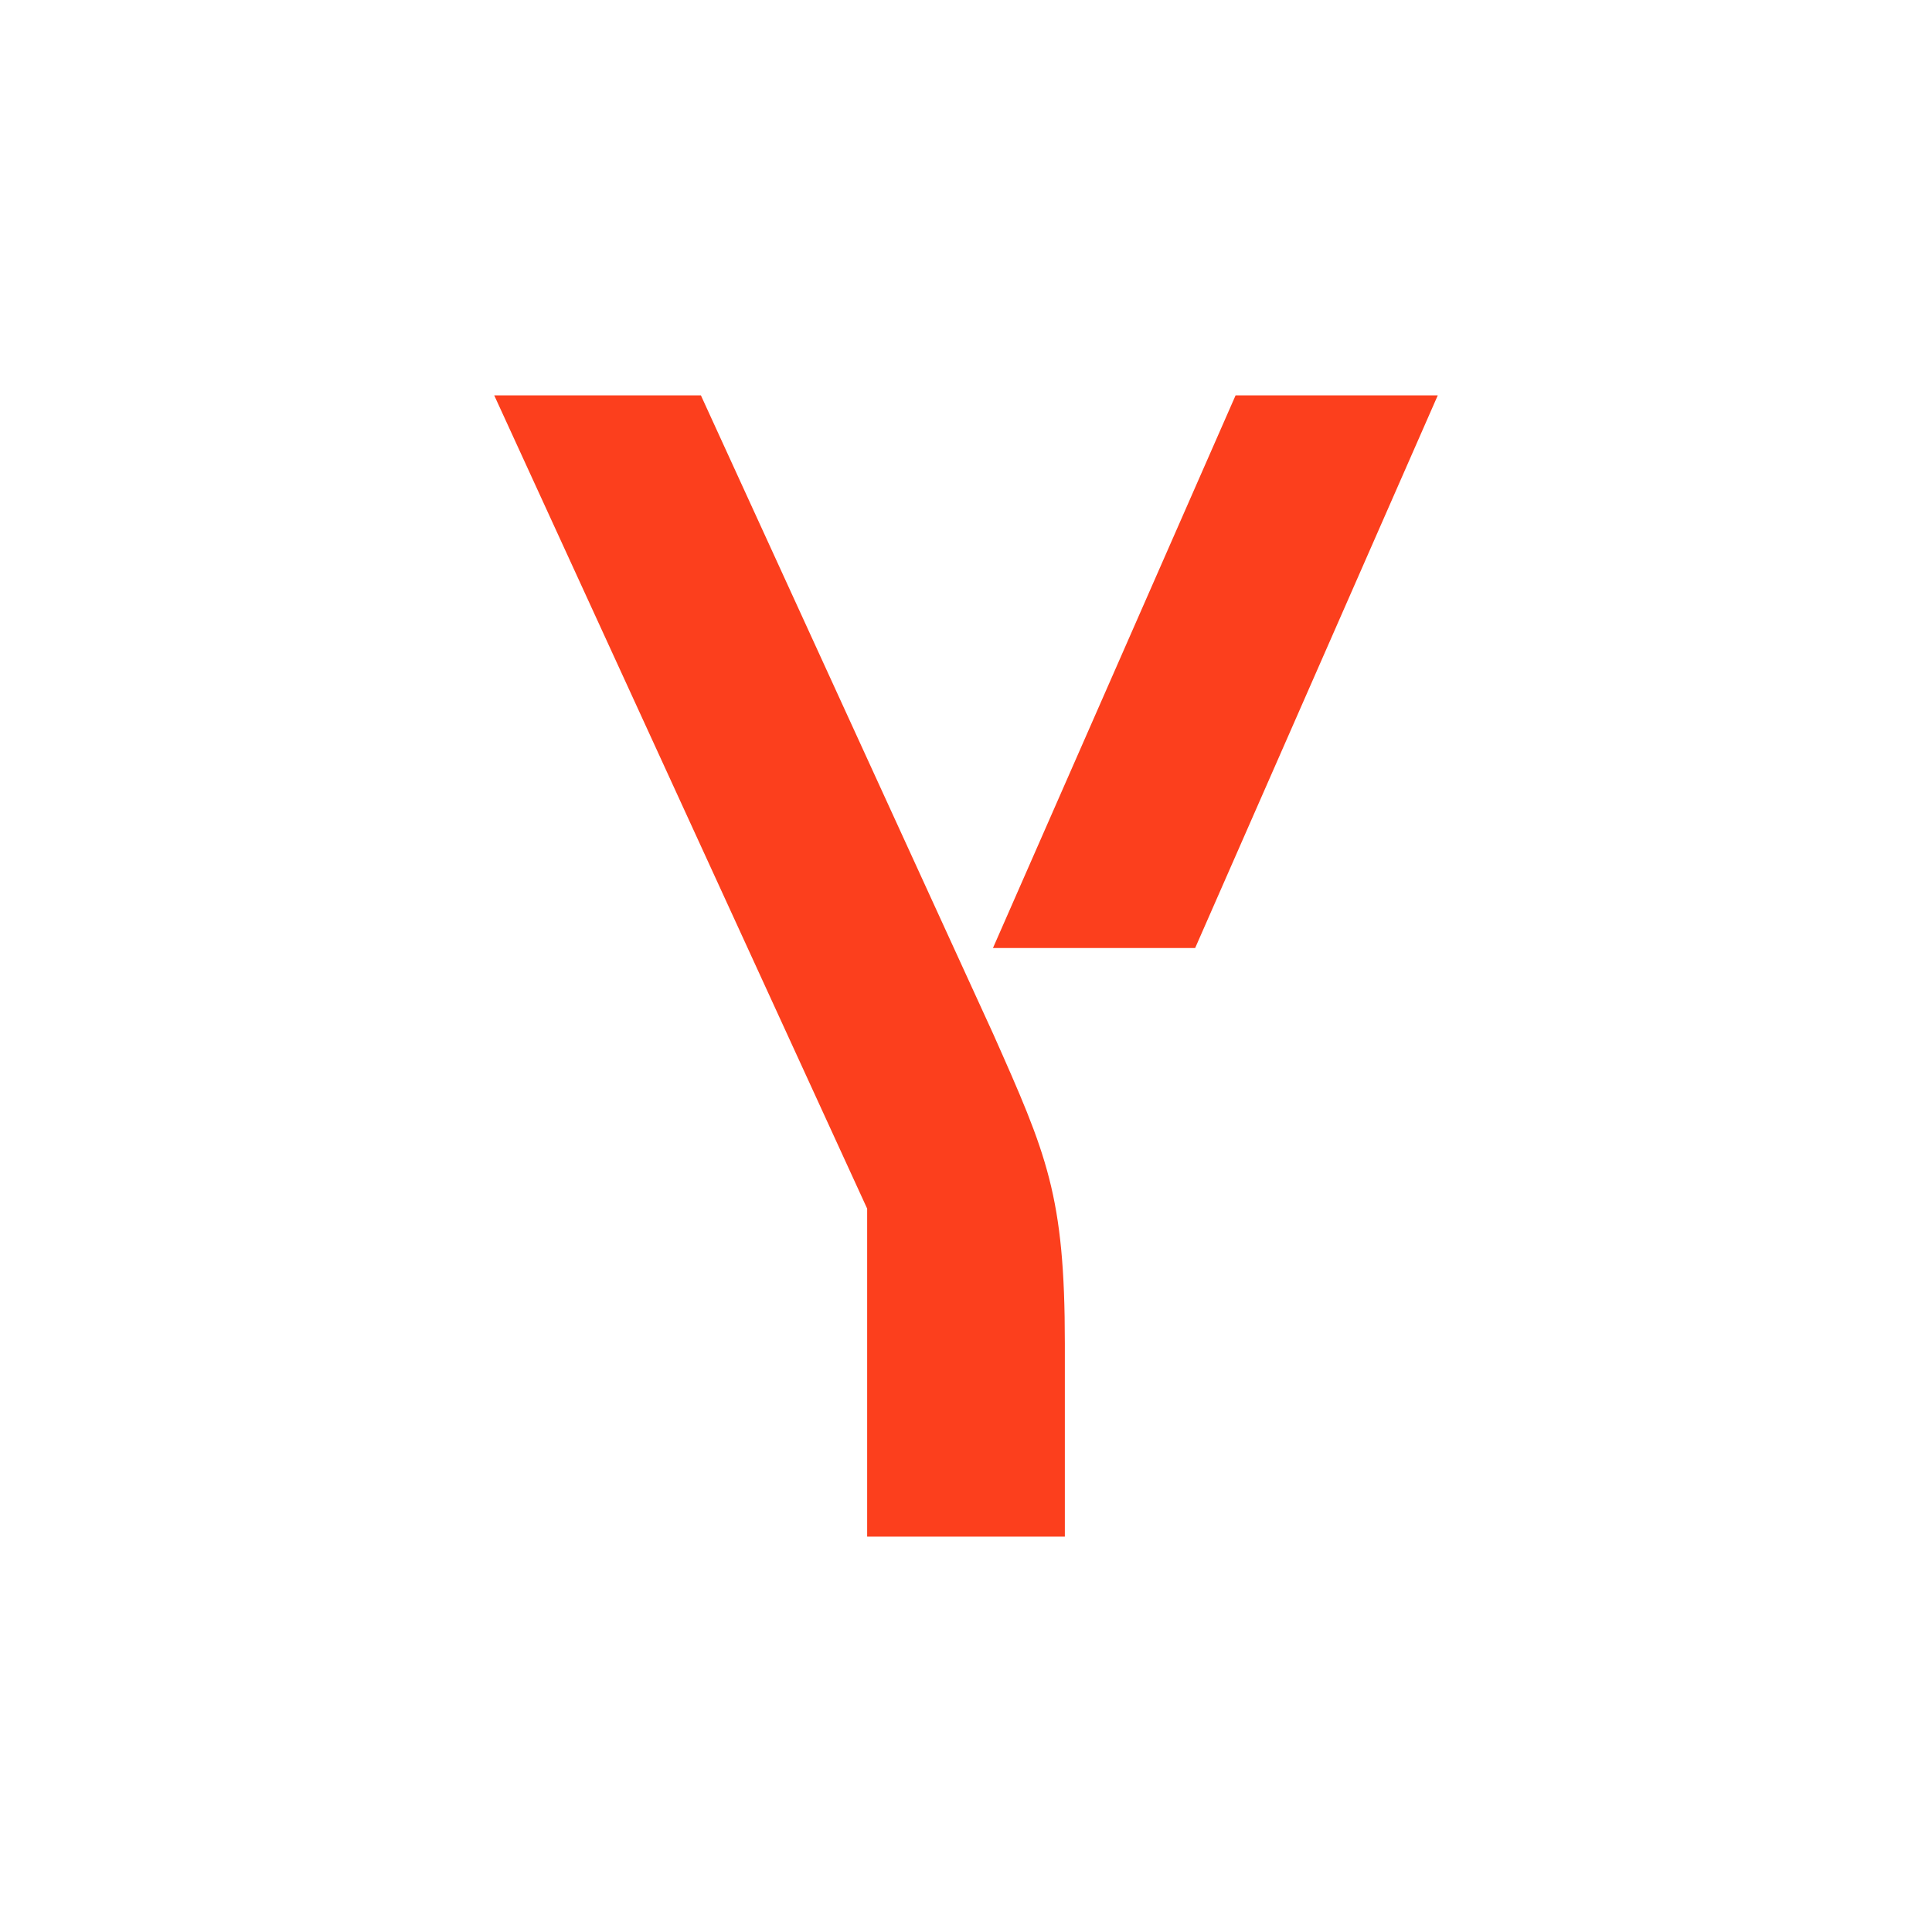
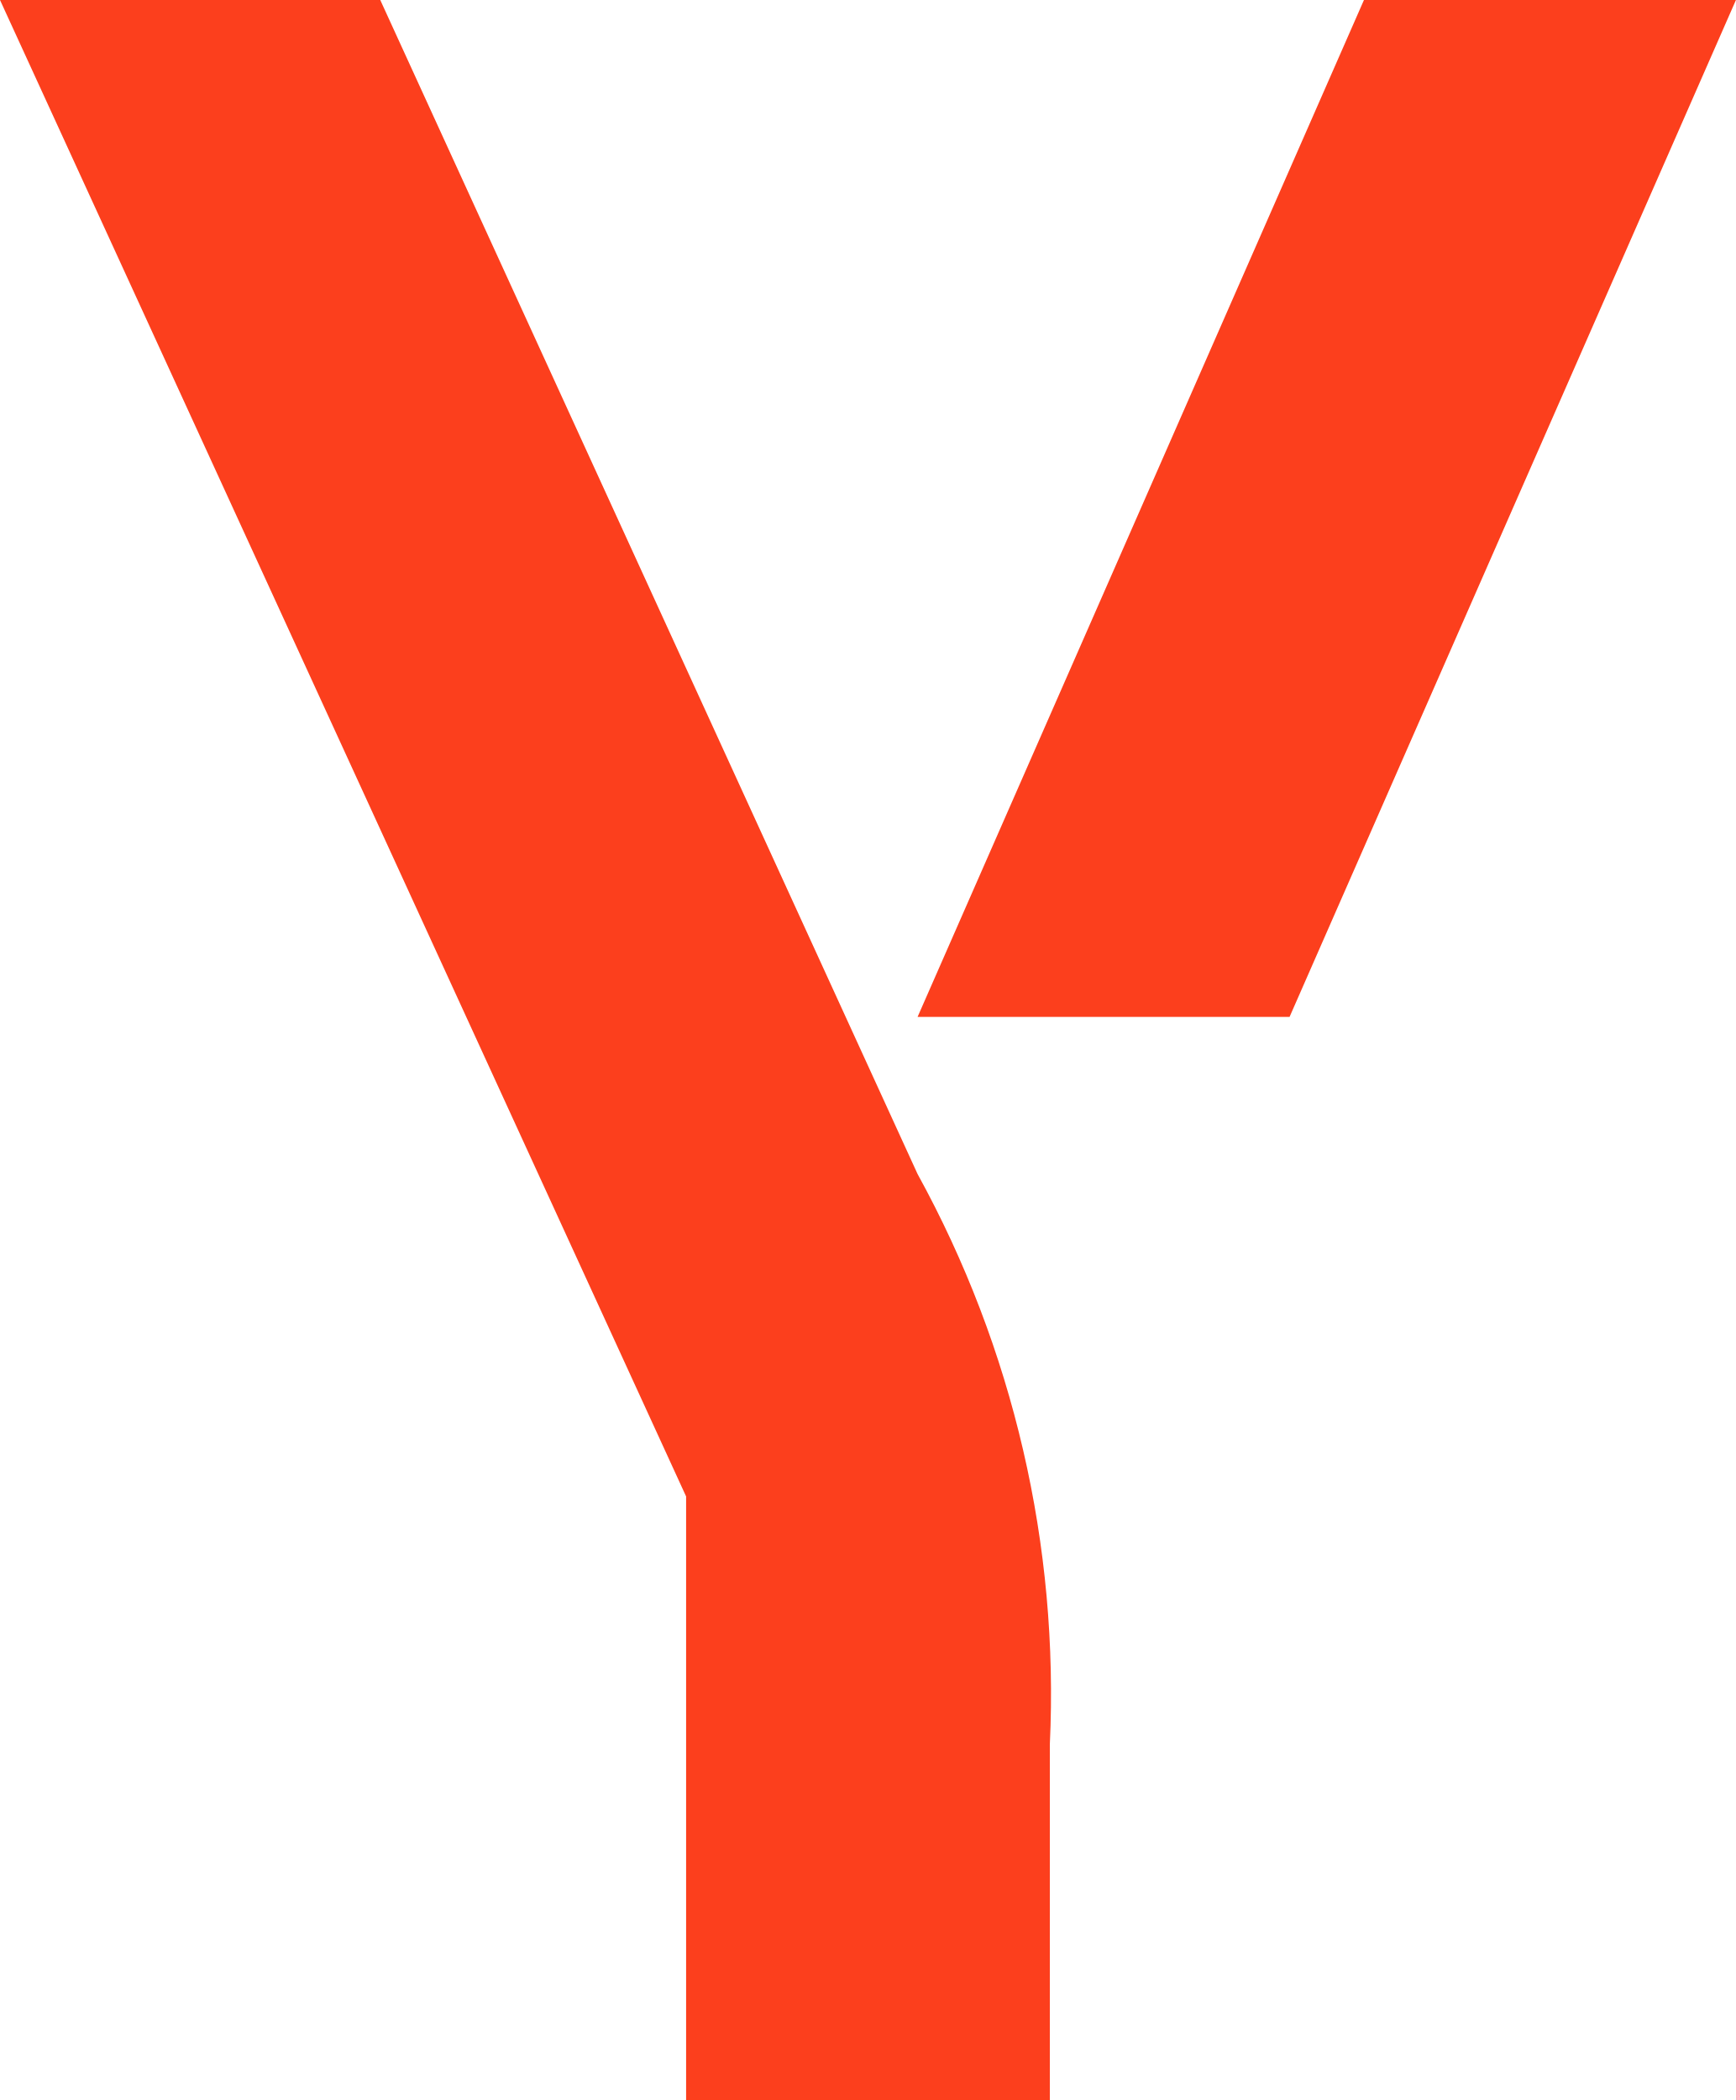
- <svg xmlns="http://www.w3.org/2000/svg" viewBox="0 0 43 43">
+ <svg xmlns="http://www.w3.org/2000/svg" viewBox="0 0 21 25.4">
  <g fill="#fc3f1d">
-     <path class="st0" d="M23.7,29.9v4.3h-4.4v-7.3L11,8.8h4.6L22.1,23C23.3,25.7,23.7,26.6,23.7,29.9z M32,8.8l-5.4,12.3h-4.5l5.4-12.3   H32z" />
+     <path d="M12.7,21.1v4.3H8.3V18.1L0,0H4.6l6.5,14.2A13.05,13.05,0,0,1,12.7,21.1ZM21,0,15.6,12.3H11.1L16.5,0Z" />
  </g>
</svg>
